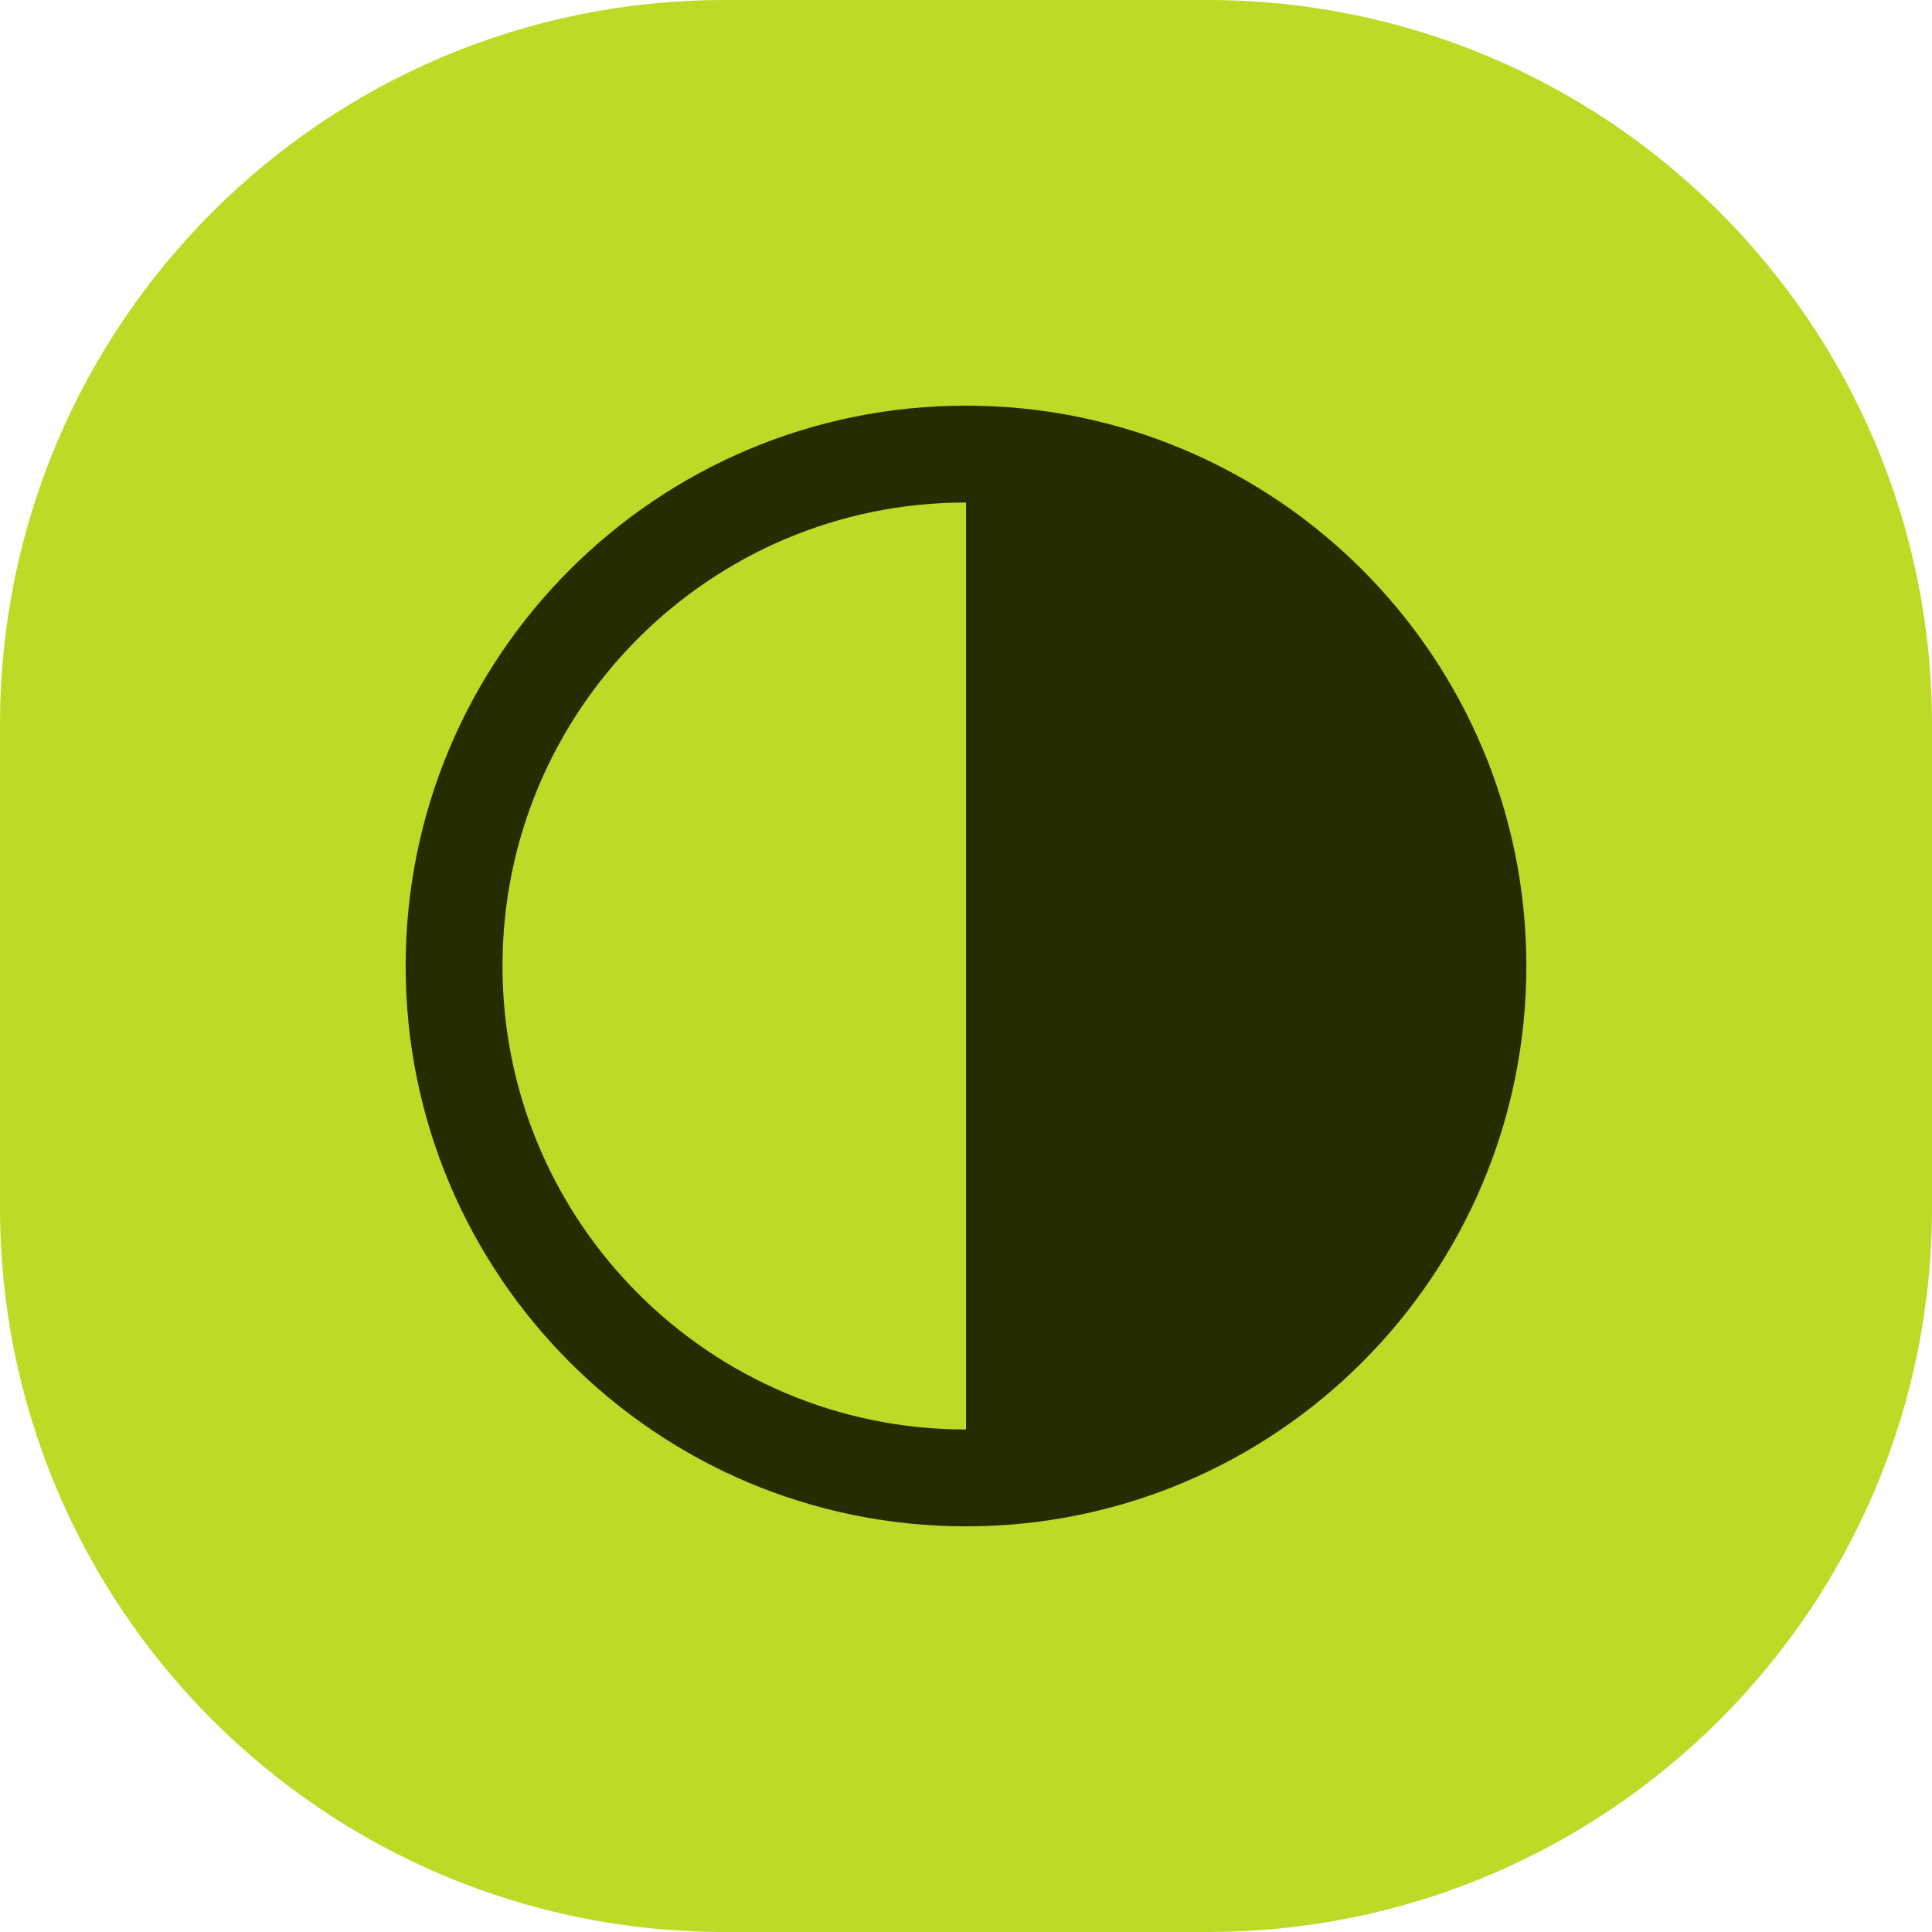
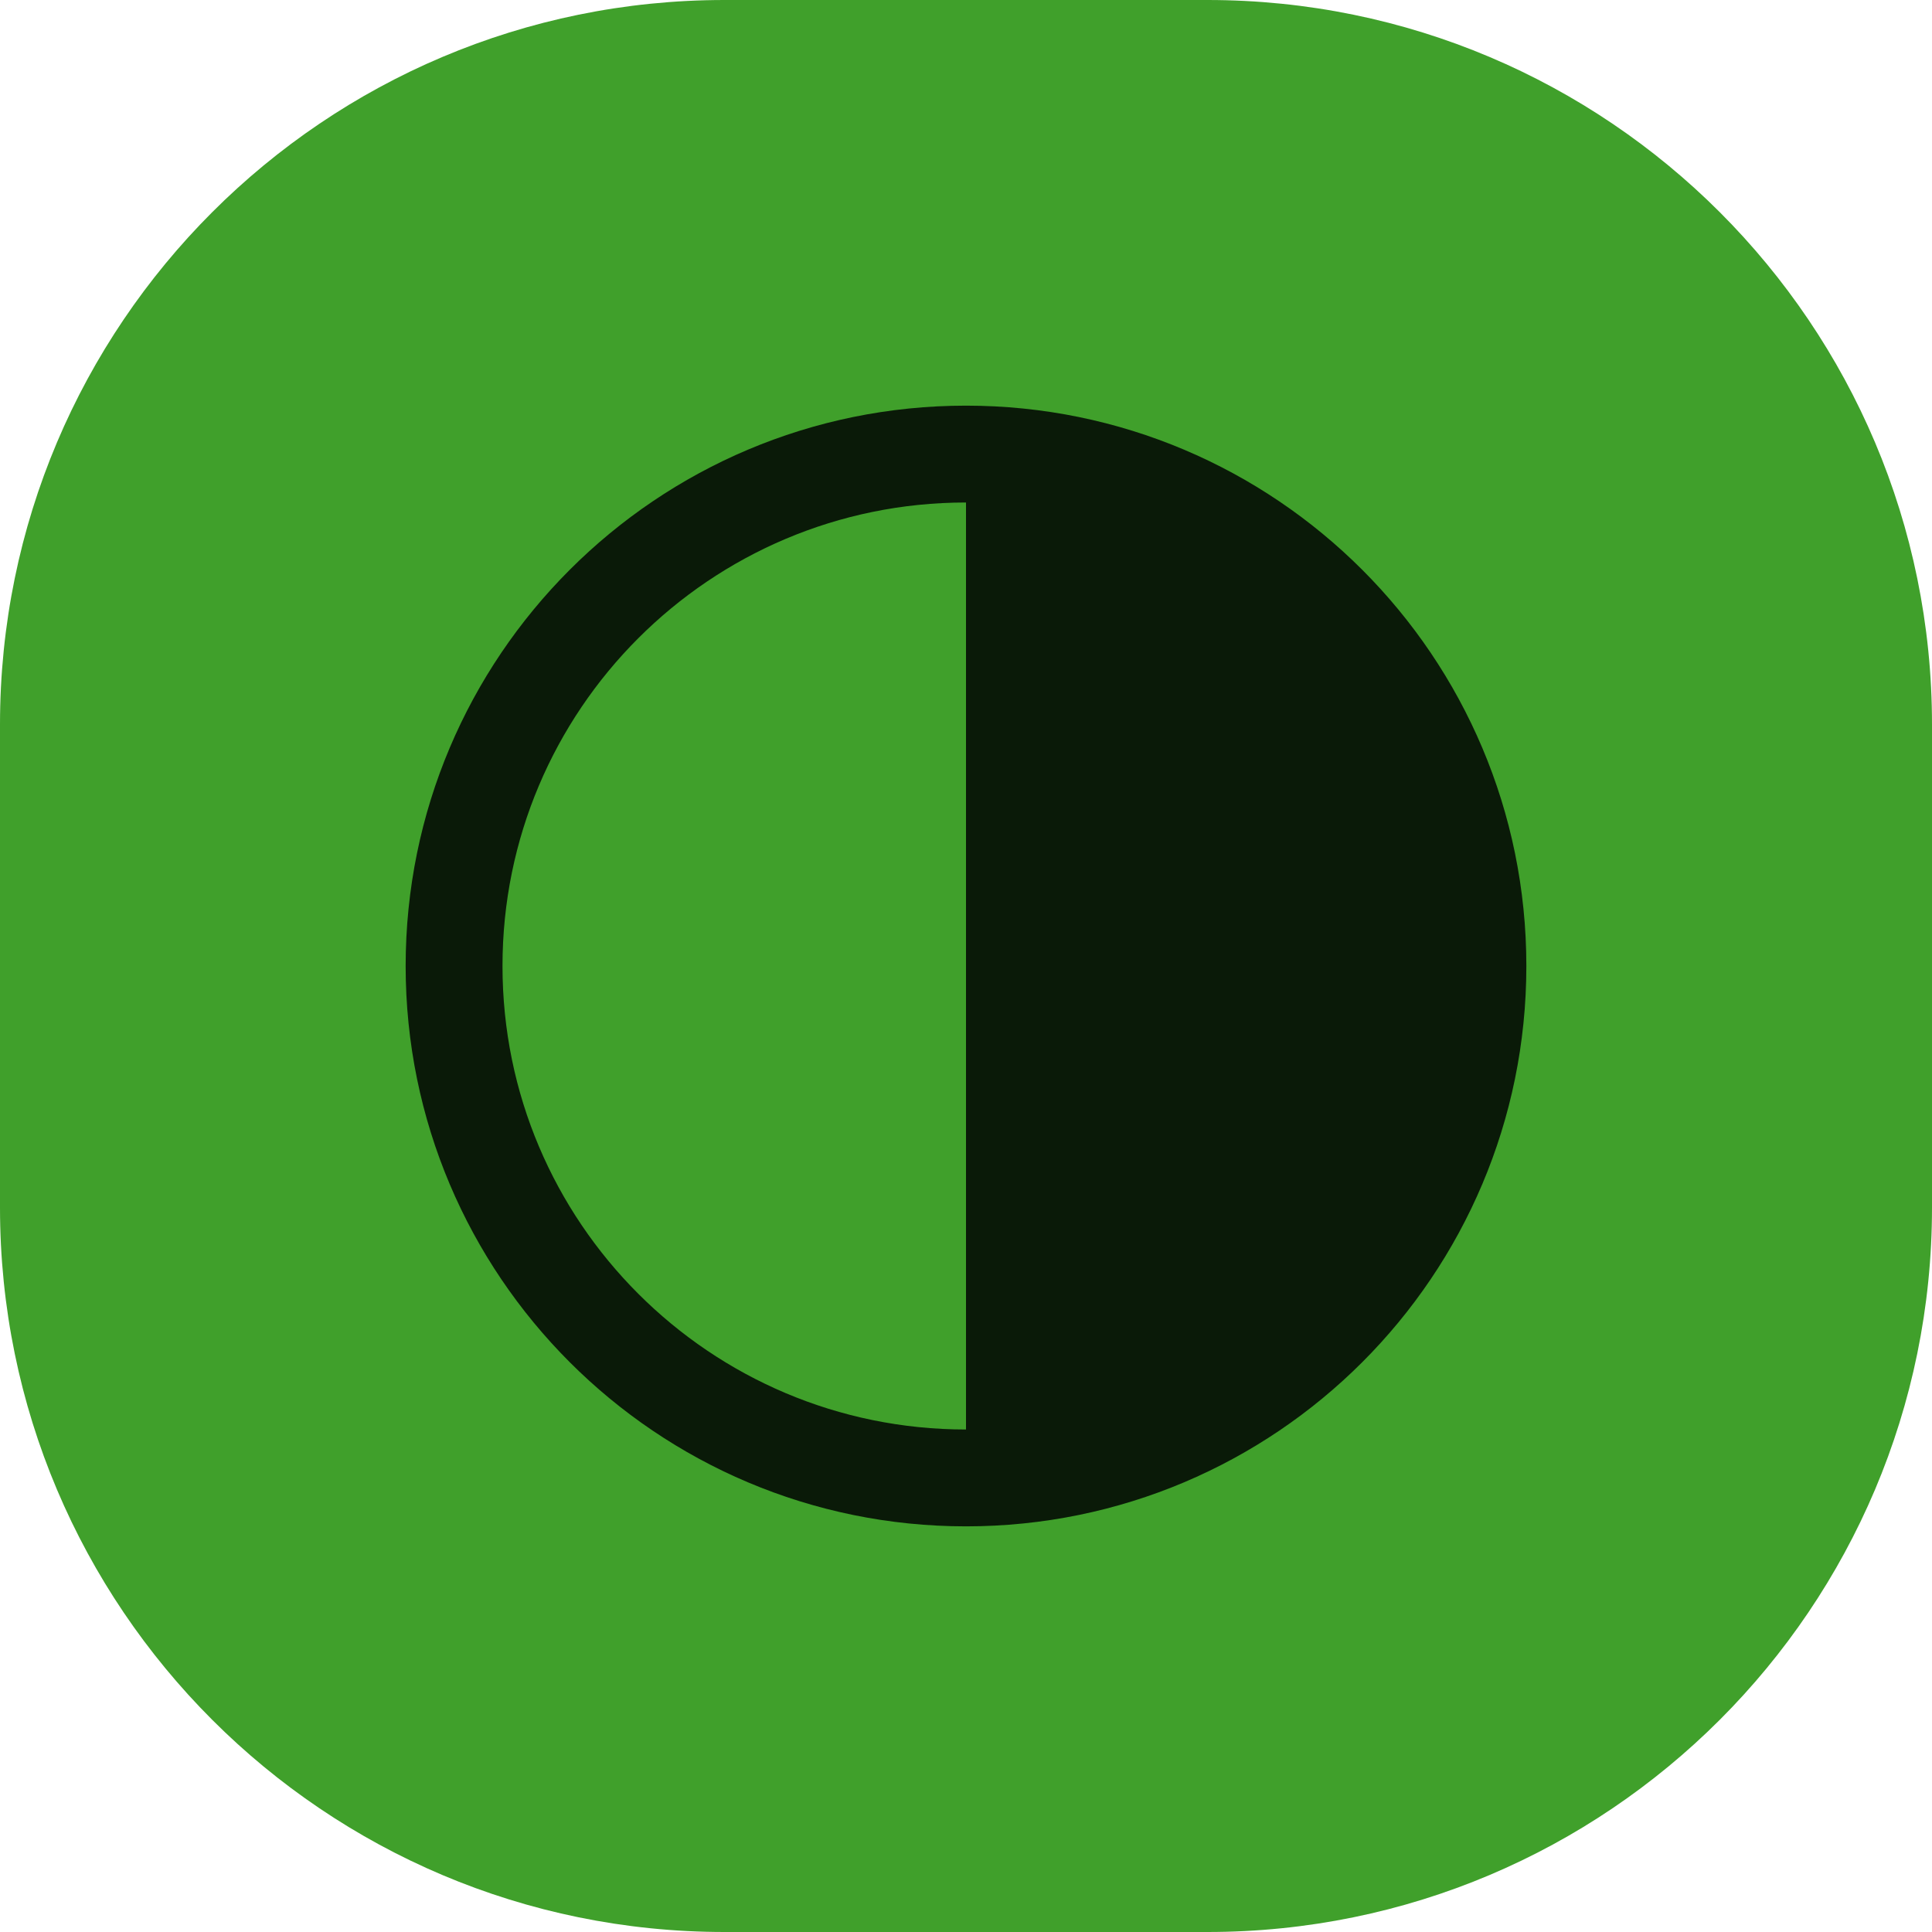
<svg xmlns="http://www.w3.org/2000/svg" viewBox="0 0 32 32">
-   <style>
-     .tile { fill: #bcdb27 }
-     .mark { fill: #252d00; stroke: #252d00 }
-     @media (prefers-color-scheme: dark) {
-       .tile { fill: #c4e621 }
-       .mark { fill: #131900; stroke: #131900 }
-     }
-   </style>
-   <rect class="tile" width="32" height="32" rx="12" />
-   <g class="mark" transform="translate(5 5) scale(0.9166667)">
+   <rect width="32" height="32" rx="12" fill="#40a02b" />
+   <g fill="#0a1a08" stroke="#0a1a08" transform="translate(5 5) scale(0.9166667)">
    <circle cx="12" cy="12" r="9.25" fill="none" stroke-width="1.75" />
    <path d="M12 2.75a9.25 9.25 0 0 1 0 18.5Z" stroke="none" />
  </g>
</svg>
